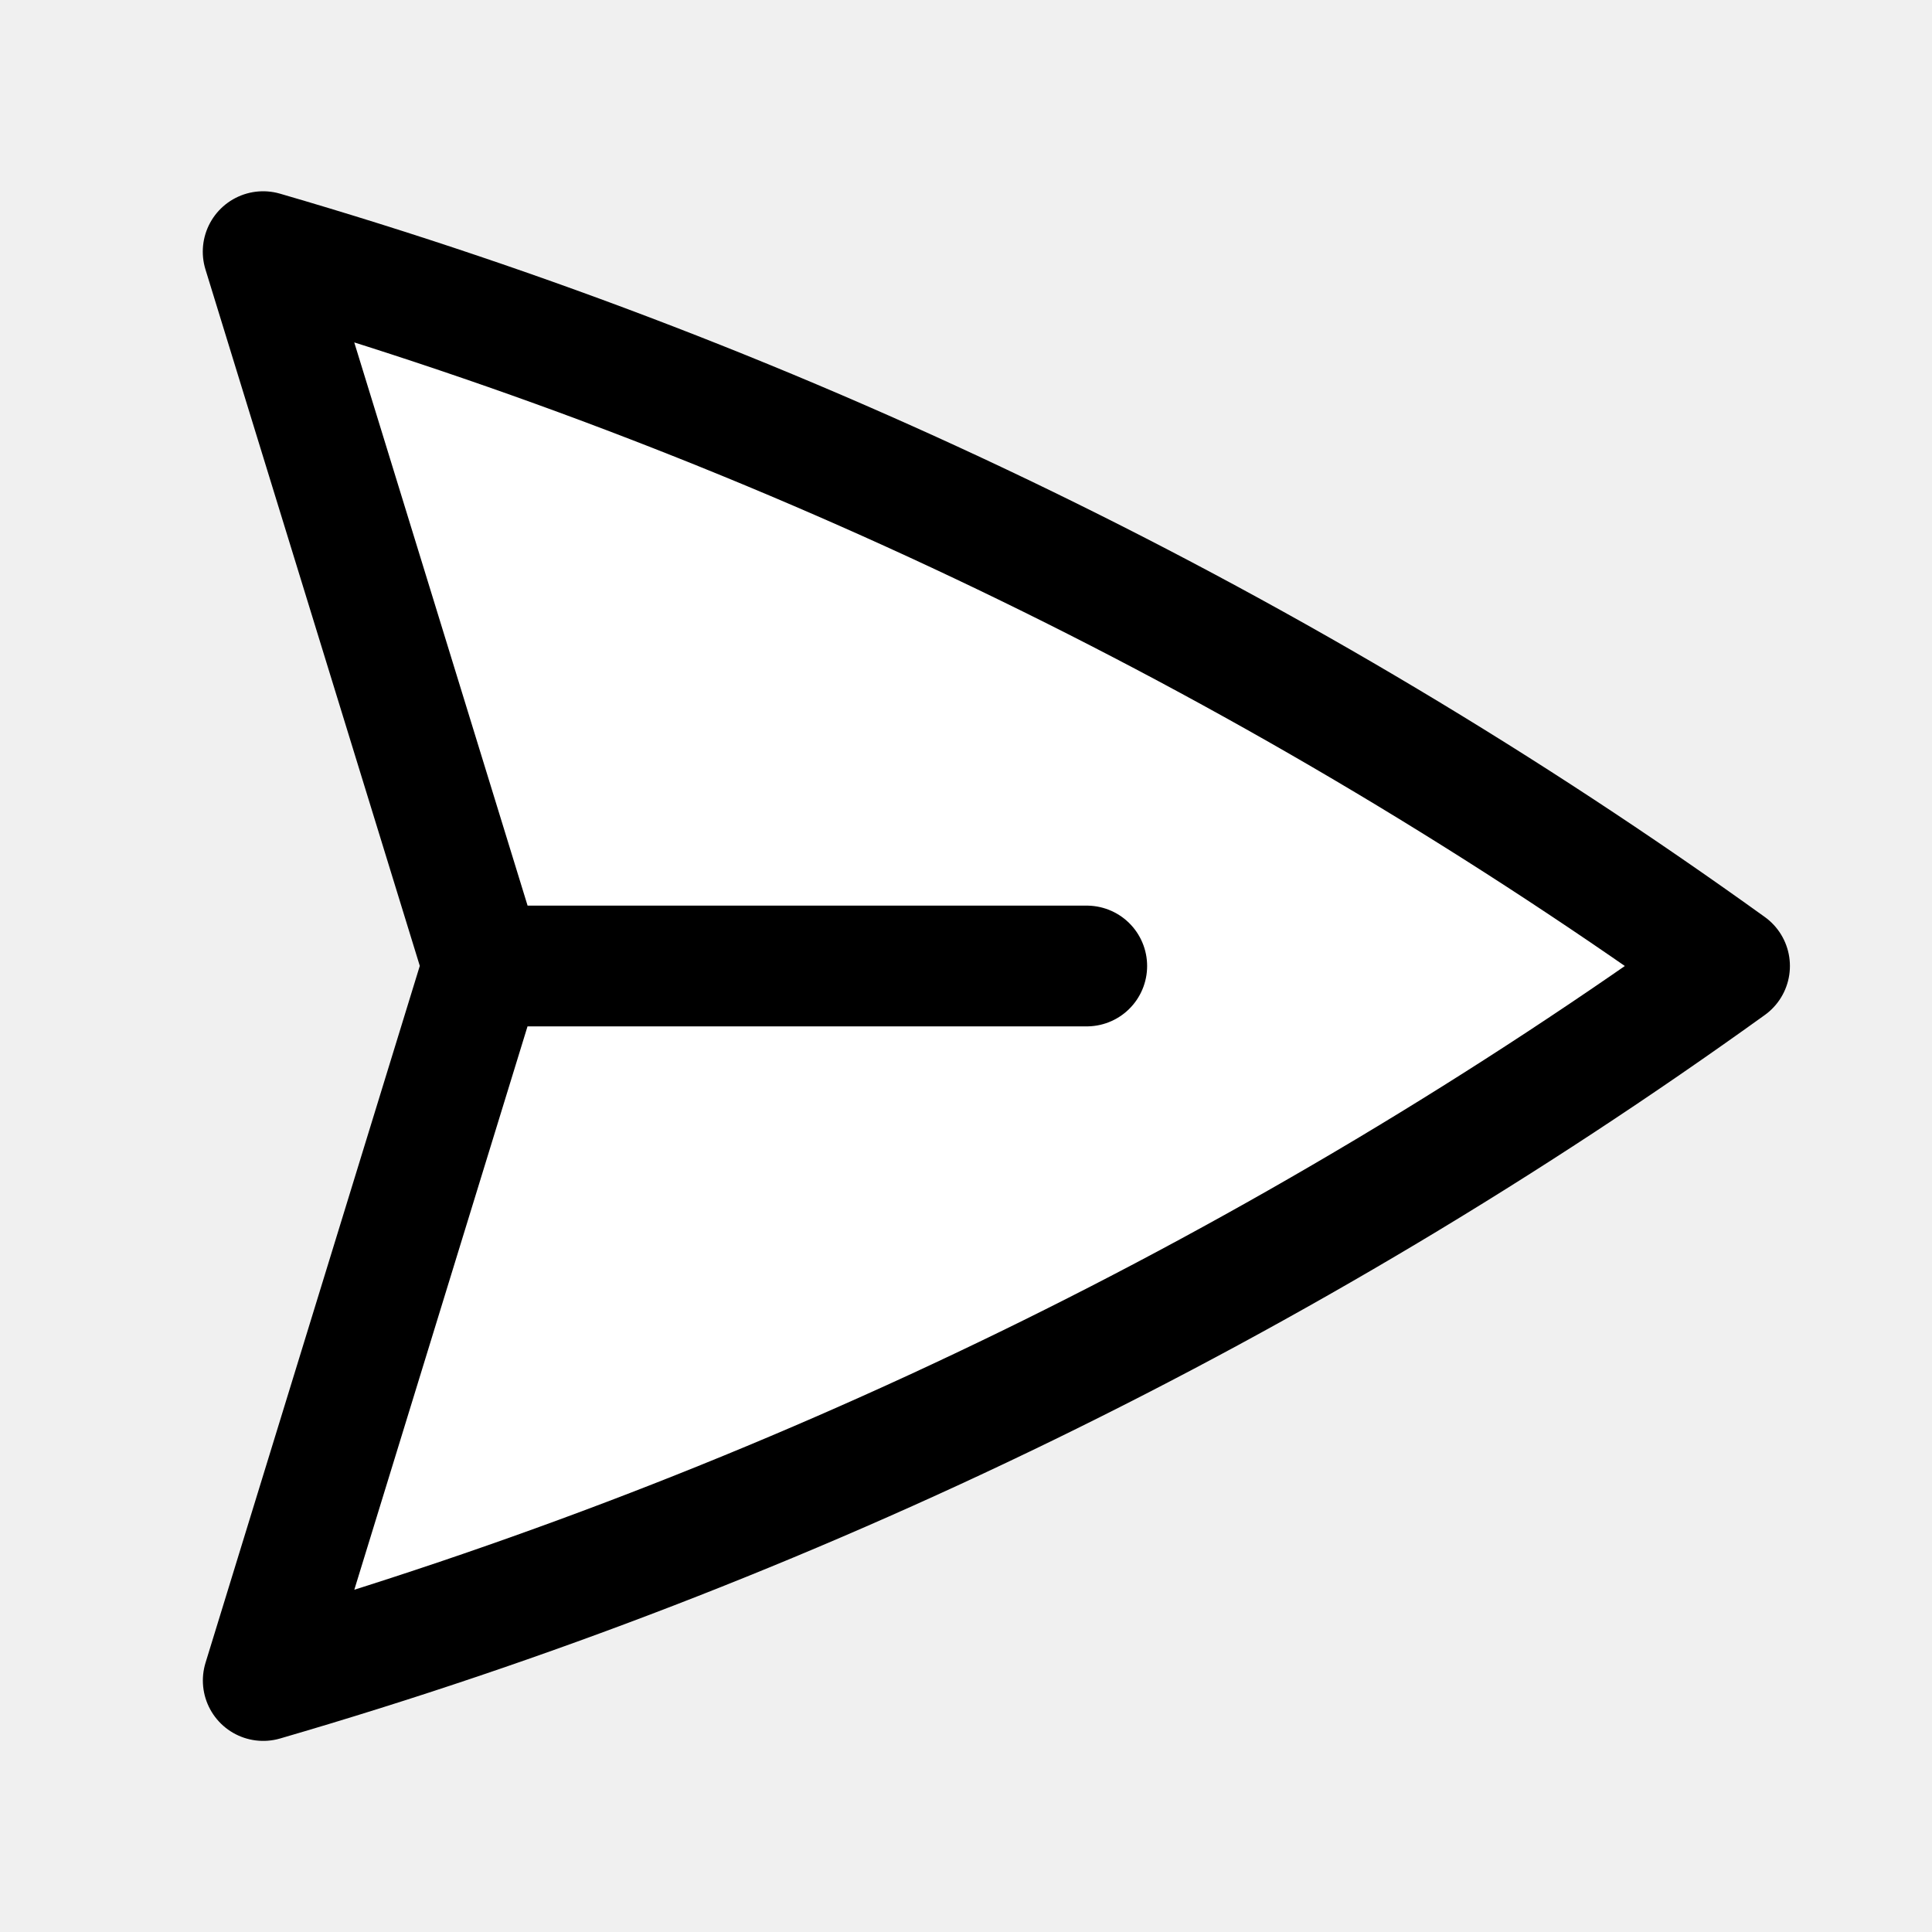
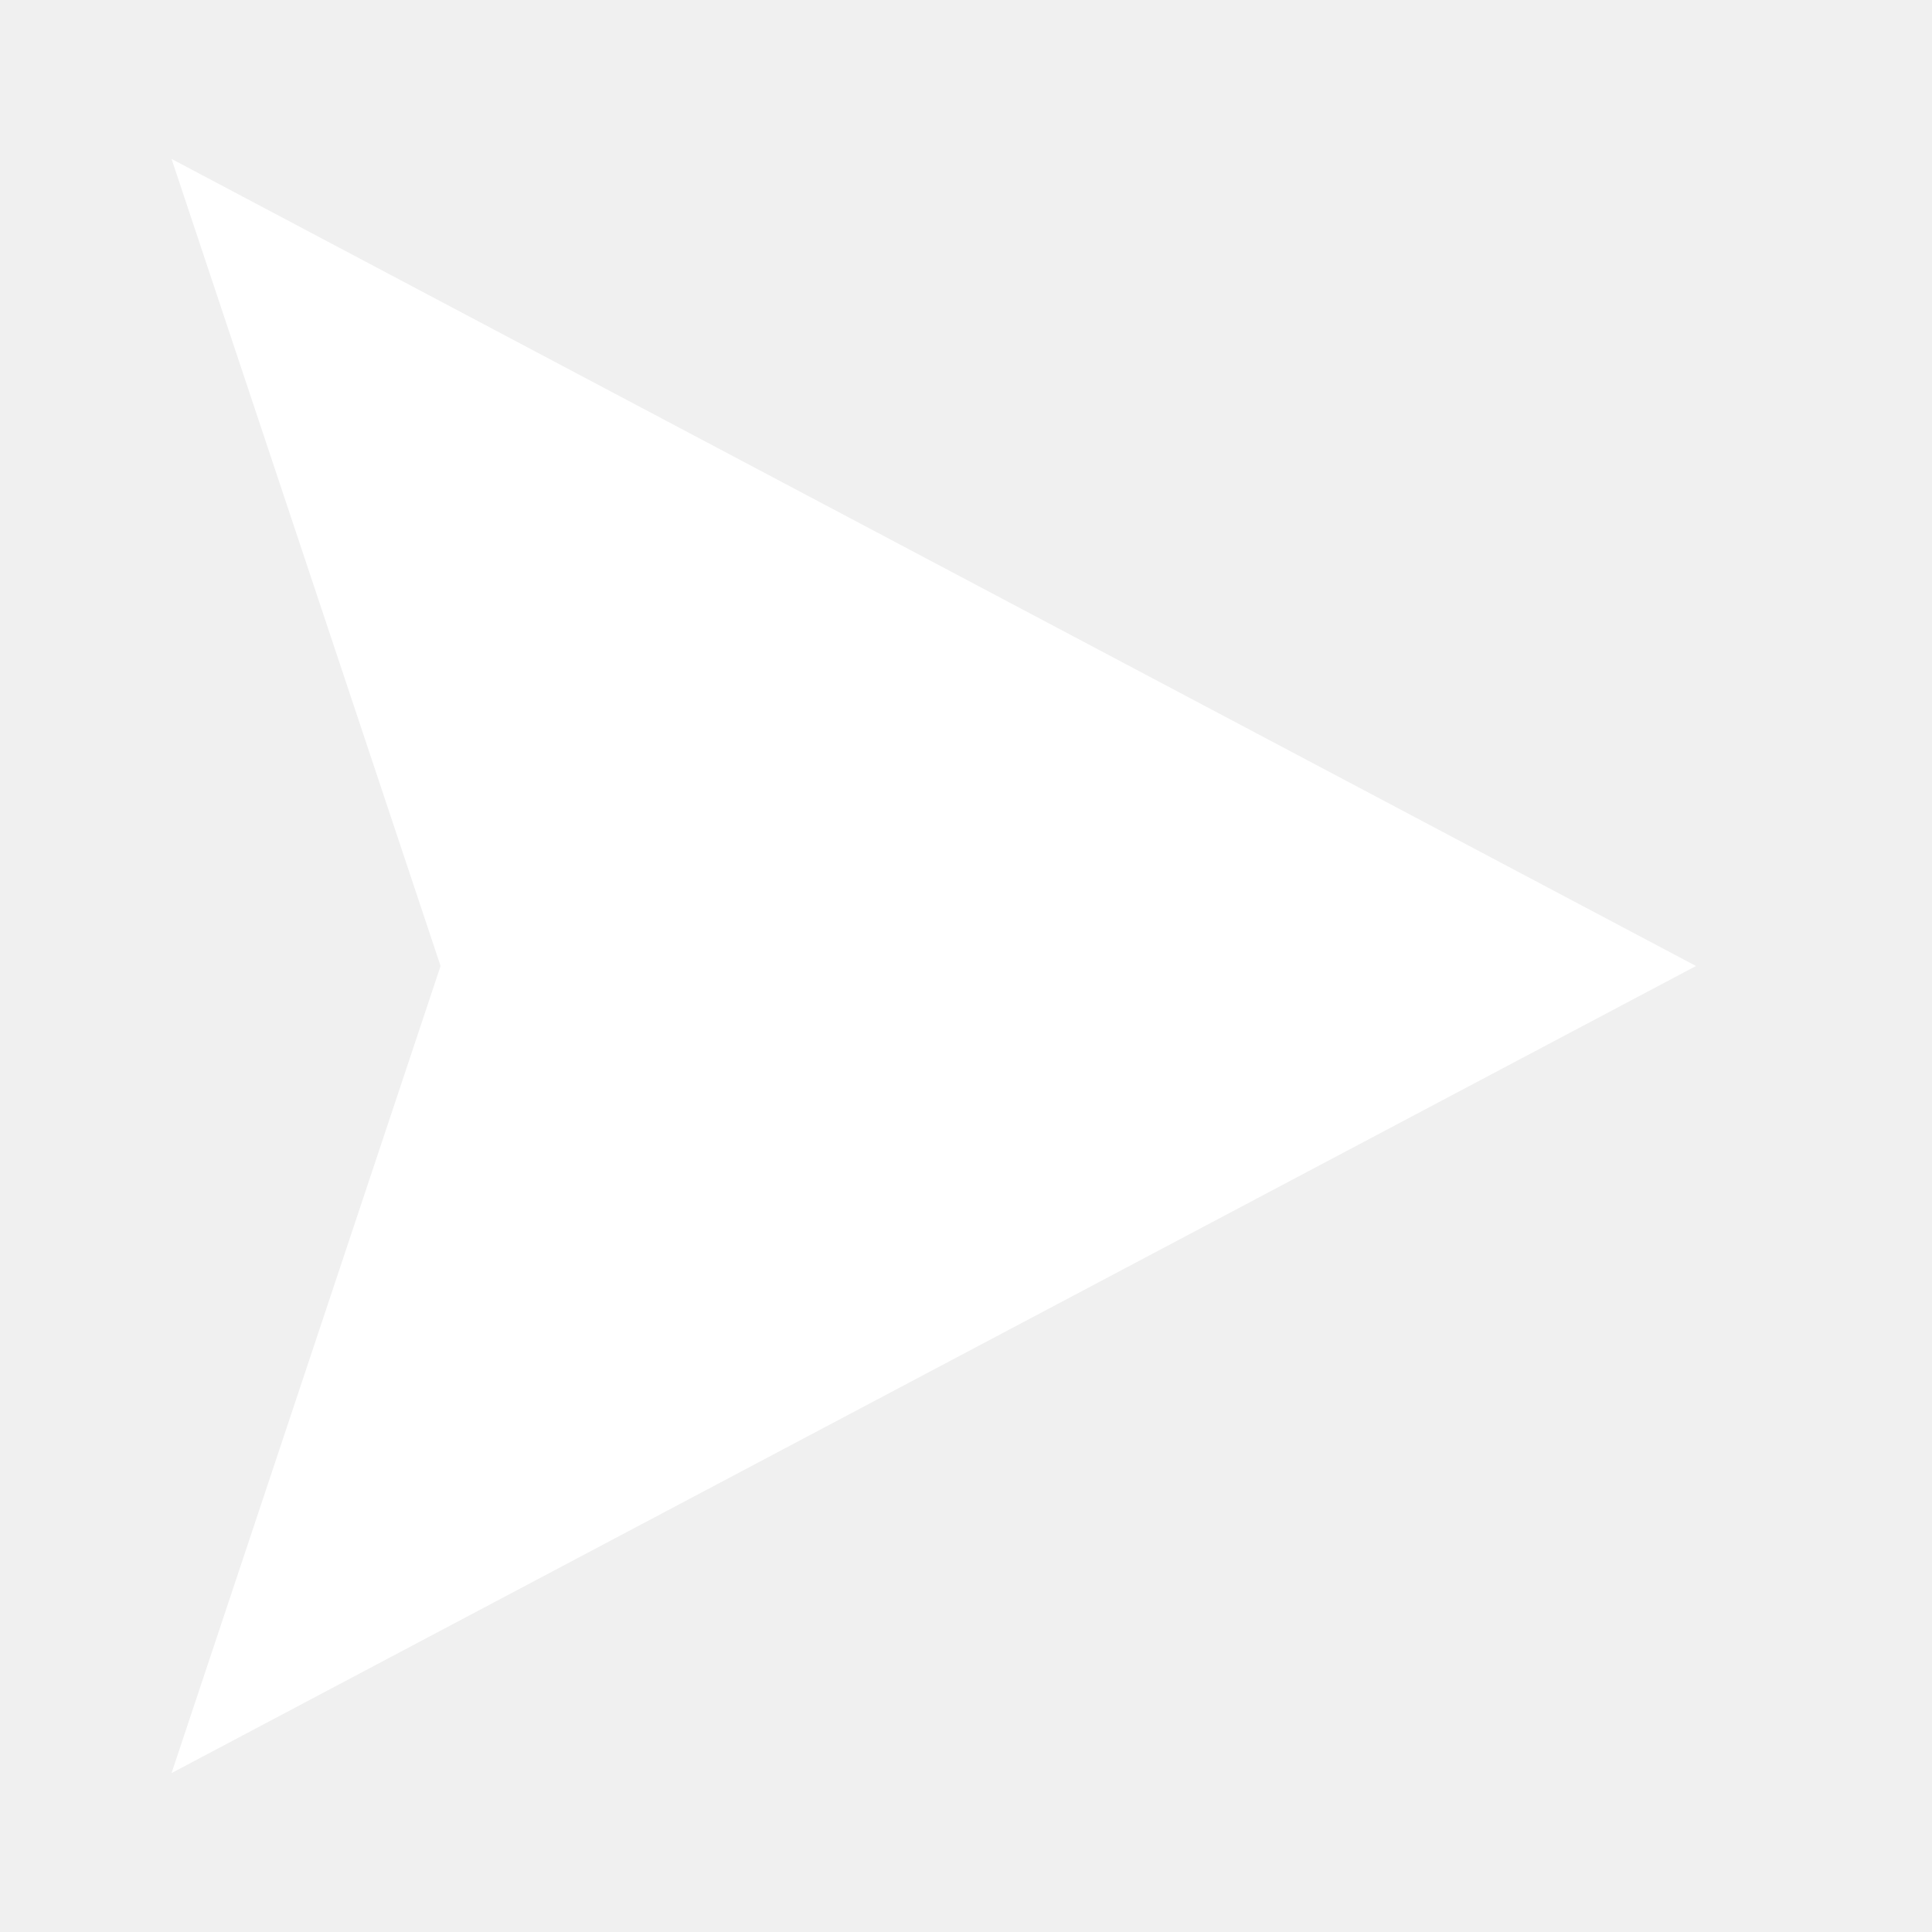
- <svg xmlns="http://www.w3.org/2000/svg" fill="#ffffff" viewBox="0 0 24 24" stroke-width="1.5" stroke="currentColor" class="w-6 h-6">
-   <path stroke-linecap="round" stroke-linejoin="round" d="M6 12L3.269 3.126A59.768 59.768 0 0121.485 12 59.77 59.77 0 013.27 20.876L5.999 12zm0 0h7.5" />
+ <svg xmlns="http://www.w3.org/2000/svg" width="800px" height="800px" viewBox="0 0 24 24" fill="#fff" stroke="#fff" stroke-width="1" stroke-linecap="round" stroke-linejoin="miter">
+   <polygon points="3 3 20 12 3 21 6 12 3 3" />
+   <line x1="10" y1="12" x2="6" y2="12" />
</svg>
